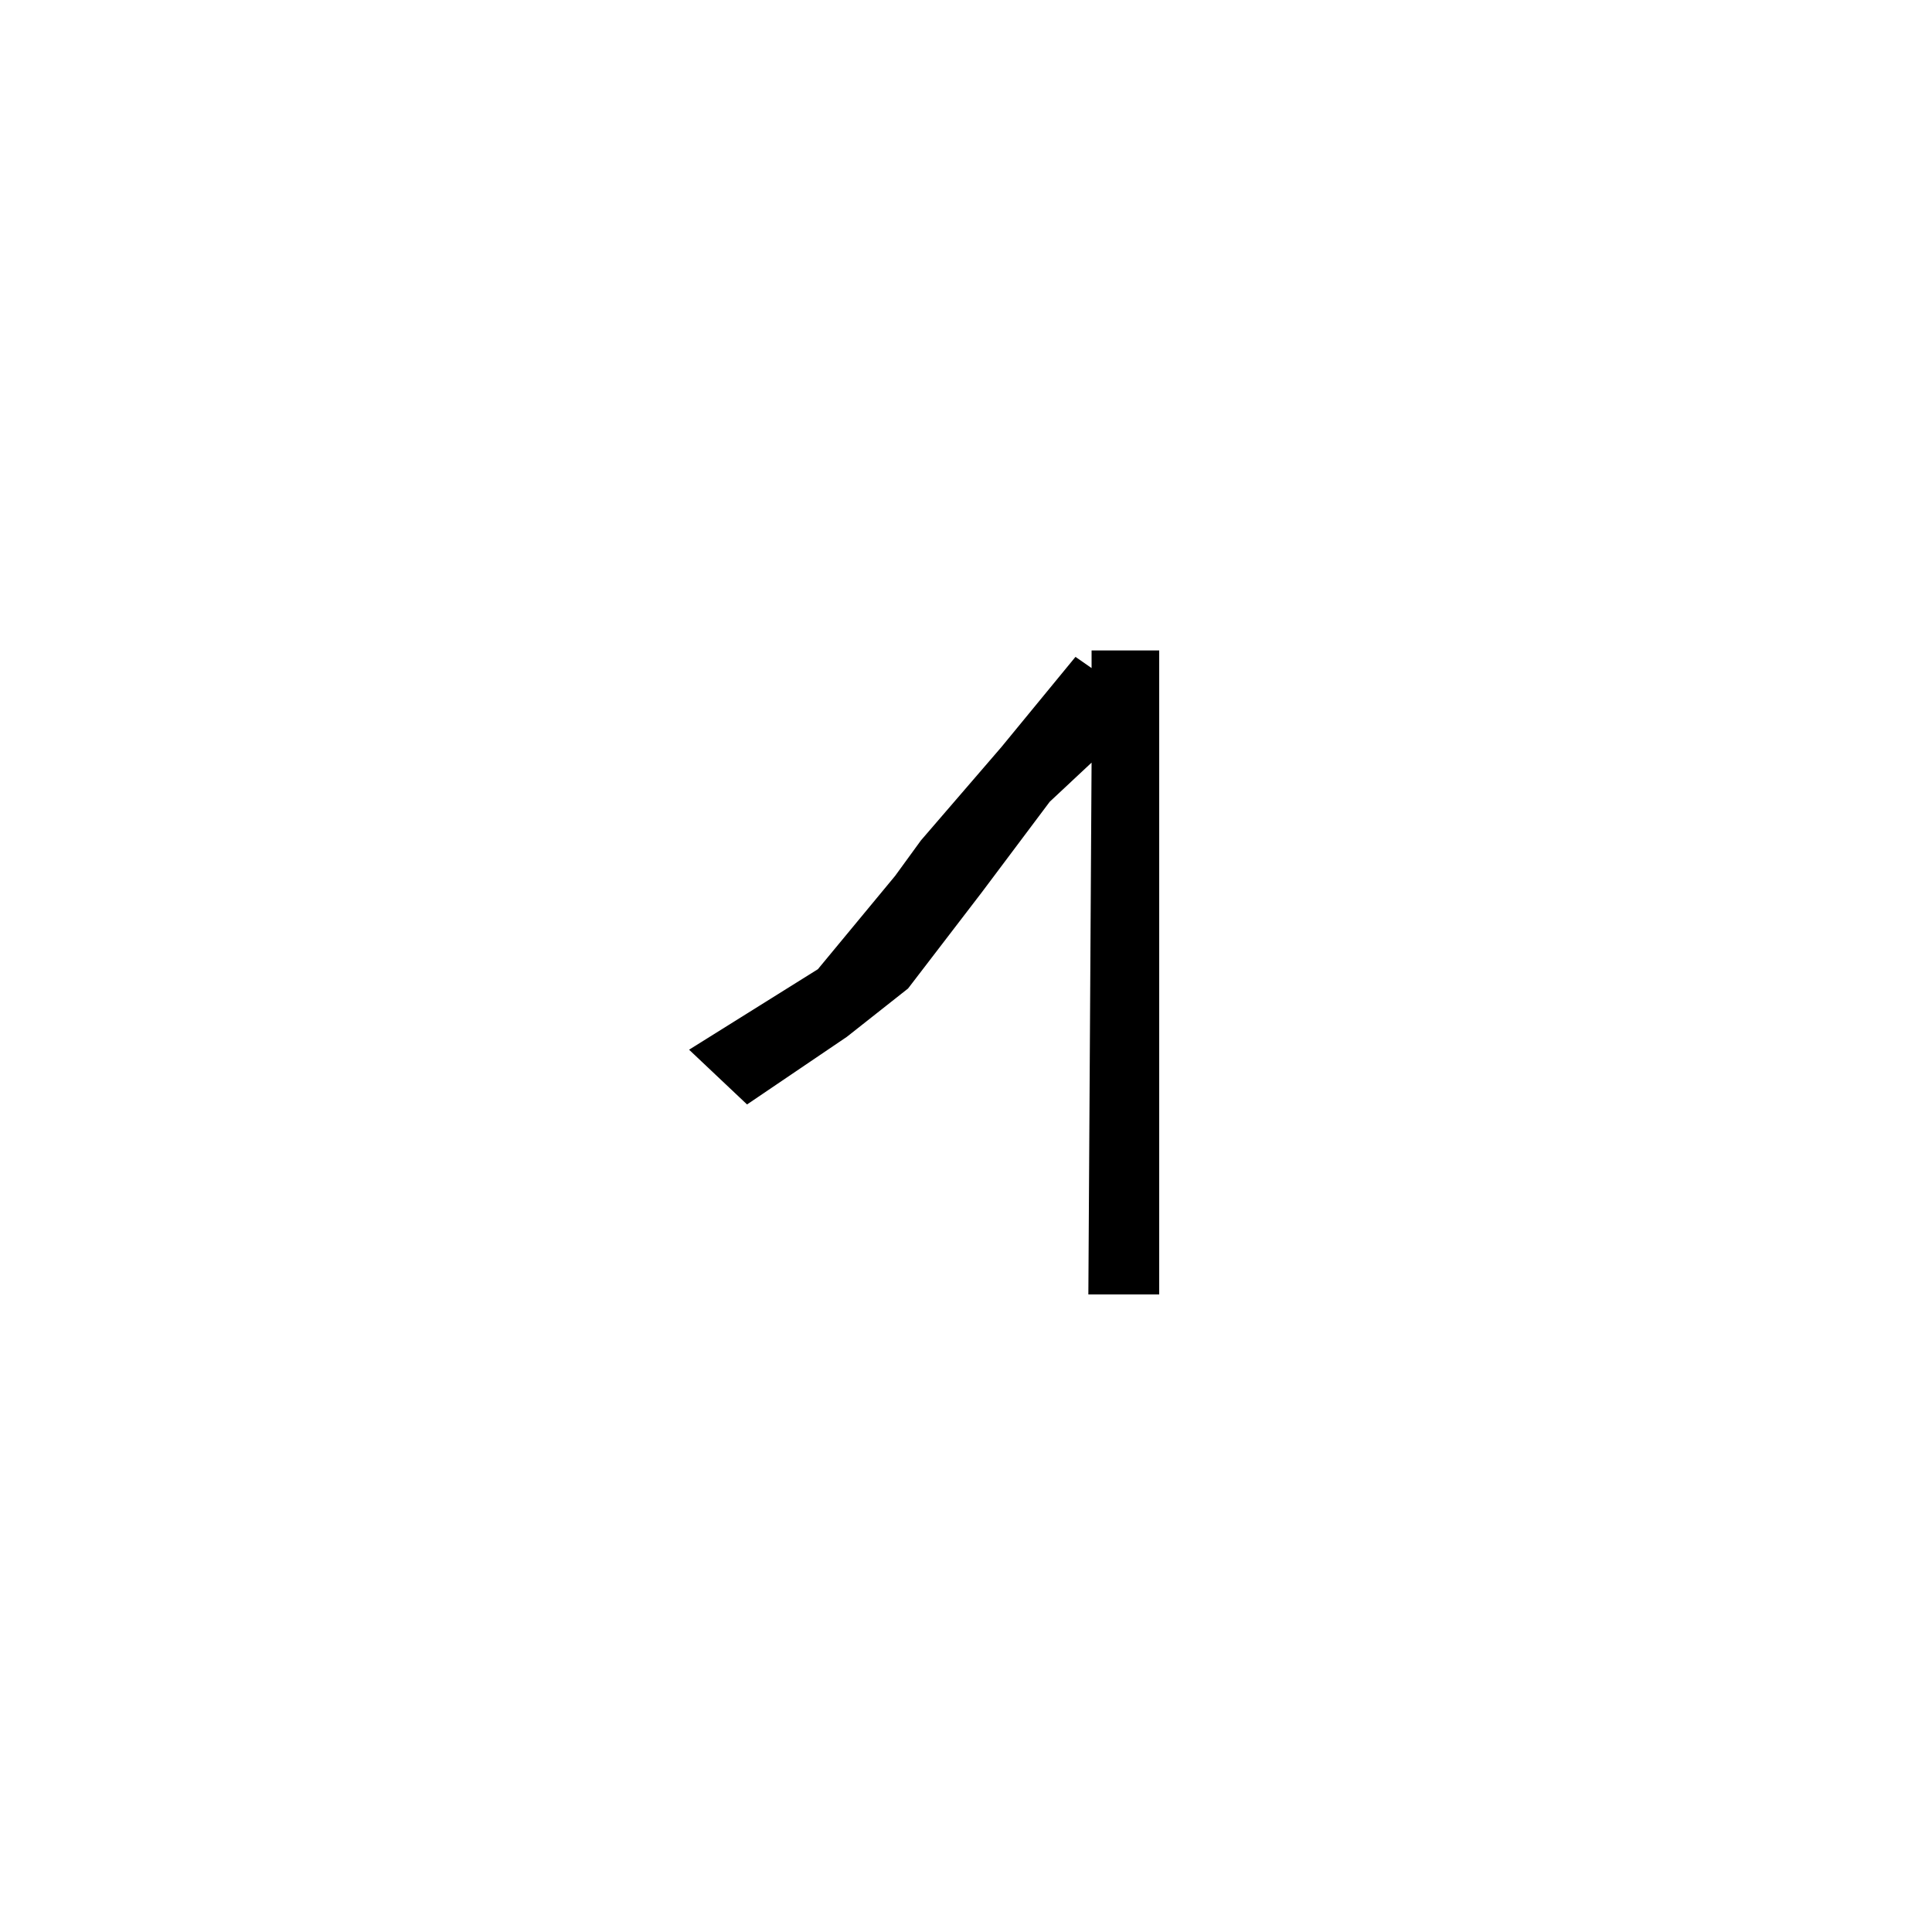
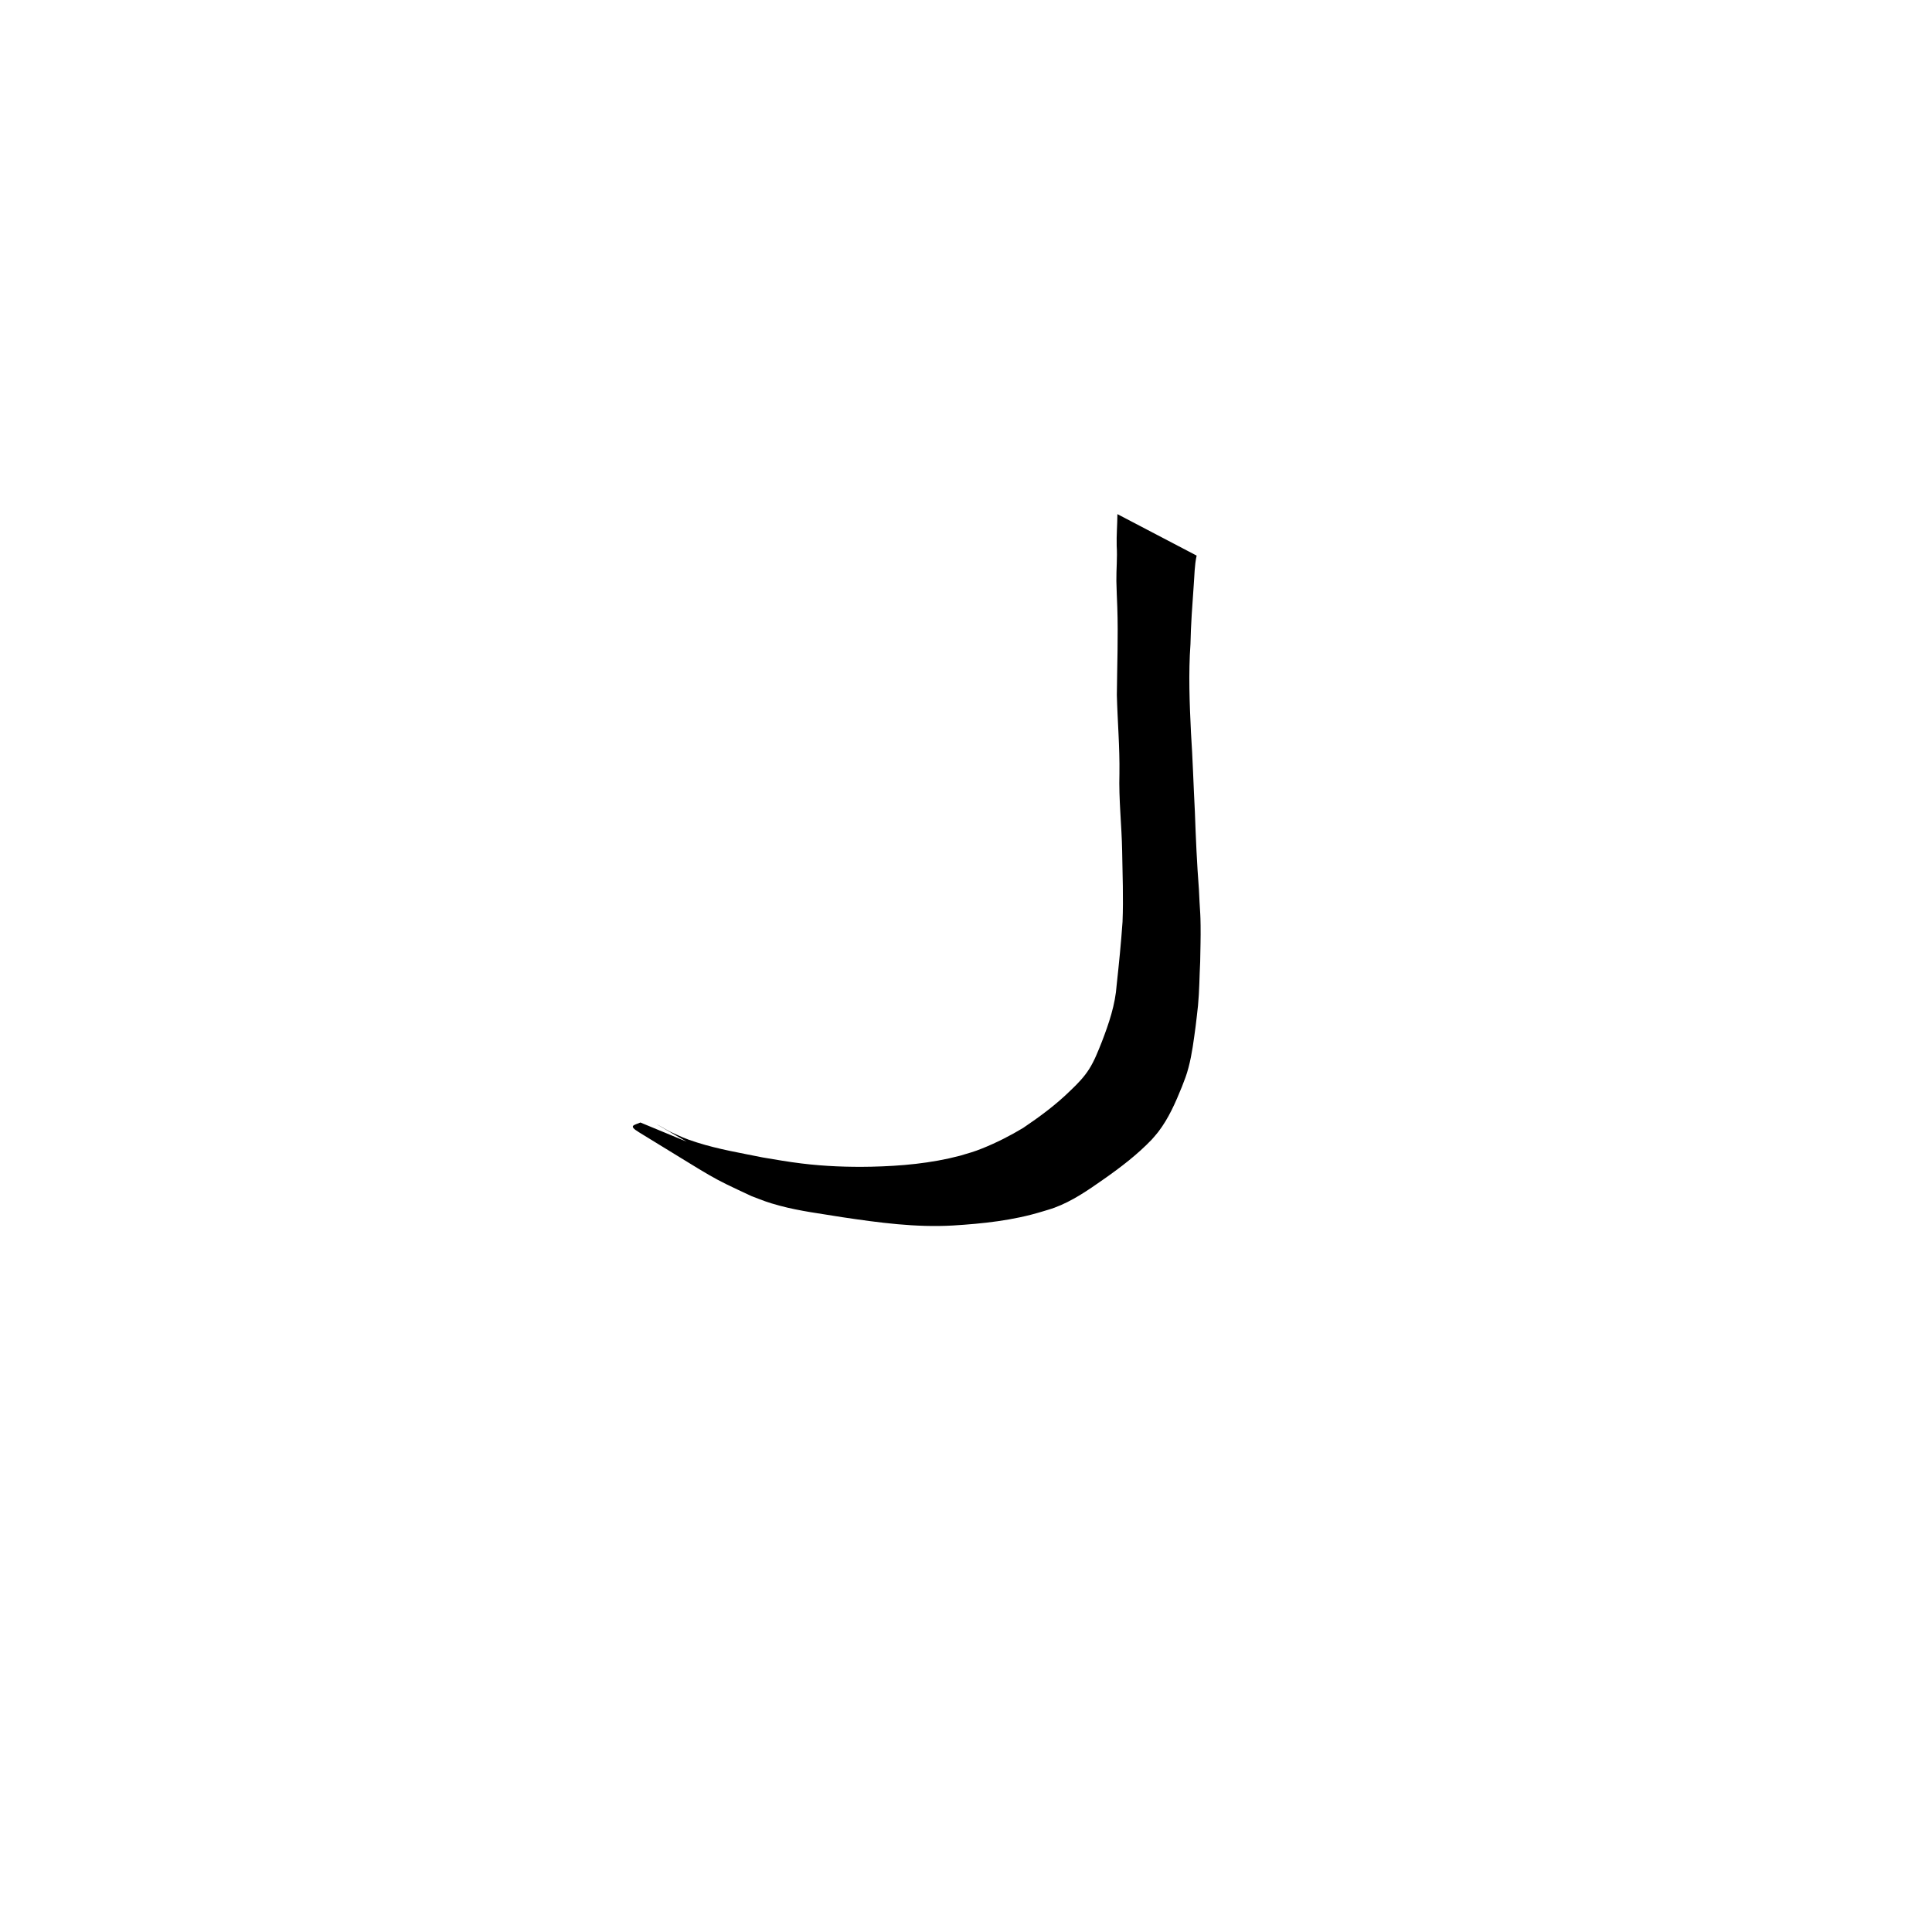
<svg xmlns="http://www.w3.org/2000/svg" width="1000" height="1000" viewBox="0 0 264.583 264.583" version="1.1" id="svg1">
  <defs id="defs1" />
-   <path id="rect1" style="fill:#000000;stroke-width:5.165" d="m 149.49,89.076 v 2.416 l -2.205,-1.534 -10.143,12.347 -11.024,12.788 -3.528,4.85 -10.583,12.788 -17.639,11.024 7.938,7.497 13.67,-9.261 8.378,-6.615 10.143,-13.229 v 0 0 l 9.26,-12.347 5.732,-5.363 -0.441,72.832 H 158.75 V 89.076 Z" />
+   <path style="fill:#000000;stroke-width:0.265" id="path1" d="m 153.026,70.409 c -0.009,1.454 -0.138,2.898 -0.098,4.353 0.107,1.602 -0.064,3.205 -0.043,4.807 0.015,1.187 0.086,2.372 0.125,3.558 0.138,4.015 -0.026,8.033 -0.06,12.049 0.091,3.595 0.407,7.172 0.353,10.769 -0.105,3.53 0.308,7.041 0.372,10.567 0.052,3.247 0.186,6.495 0.053,9.741 -0.199,2.878 -0.49,5.749 -0.801,8.617 -0.19,2.732 -1.067,5.297 -2.042,7.83 -0.509,1.269 -1.004,2.565 -1.741,3.725 -0.691,1.086 -1.566,1.987 -2.493,2.869 -1.988,1.958 -4.219,3.611 -6.525,5.168 -1.776,1.072 -3.658,2.026 -5.586,2.803 -1.2,0.484 -1.818,0.635 -3.069,1.009 -3.967,1.047 -8.07,1.414 -12.159,1.504 -3.187,0.064 -6.38,-0.055 -9.545,-0.445 -1.933,-0.238 -3.37,-0.498 -5.29,-0.818 -3.012,-0.612 -6.066,-1.117 -9.002,-2.048 -1.799,-0.57 -2.083,-0.756 -3.783,-1.519 -8.22,-4.693 16.195,9.488 7.564,4.221 -1.164,-0.71 -2.337,-1.407 -3.506,-2.11 0,0 -8.05,-3.335 -8.05,-3.335 v 0 c -0.87,0.386 -1.732,0.399 -0.181,1.345 11.181,6.822 9.342,5.906 15.421,8.746 1.706,0.646 2.035,0.816 3.828,1.3 2.821,0.762 5.731,1.101 8.607,1.581 5.004,0.747 10.044,1.424 15.118,1.134 4.122,-0.253 8.238,-0.687 12.205,-1.9 0.567,-0.178 1.143,-0.33 1.7,-0.535 2.458,-0.906 4.619,-2.406 6.746,-3.901 2.339,-1.637 4.622,-3.379 6.6,-5.449 0.288,-0.34 0.593,-0.666 0.865,-1.019 1.44,-1.871 2.378,-4.042 3.259,-6.215 0.408,-1.075 0.601,-1.499 0.896,-2.614 0.491,-1.852 0.719,-3.775 0.977,-5.667 0.105,-0.942 0.233,-1.881 0.324,-2.825 0.193,-1.992 0.192,-4 0.297,-5.998 0.022,-1.653 0.083,-3.305 0.056,-4.959 -0.029,-1.761 -0.044,-1.407 -0.142,-3.188 -0.032,-0.585 -0.058,-1.171 -0.087,-1.756 -0.275,-3.534 -0.428,-7.079 -0.553,-10.621 -0.192,-3.62 -0.29,-7.244 -0.535,-10.862 -0.193,-4.031 -0.356,-8.067 -0.07,-12.099 0.052,-2.691 0.256,-5.371 0.445,-8.054 0.111,-1.36 0.101,-2.744 0.402,-4.079 z" />
</svg>
